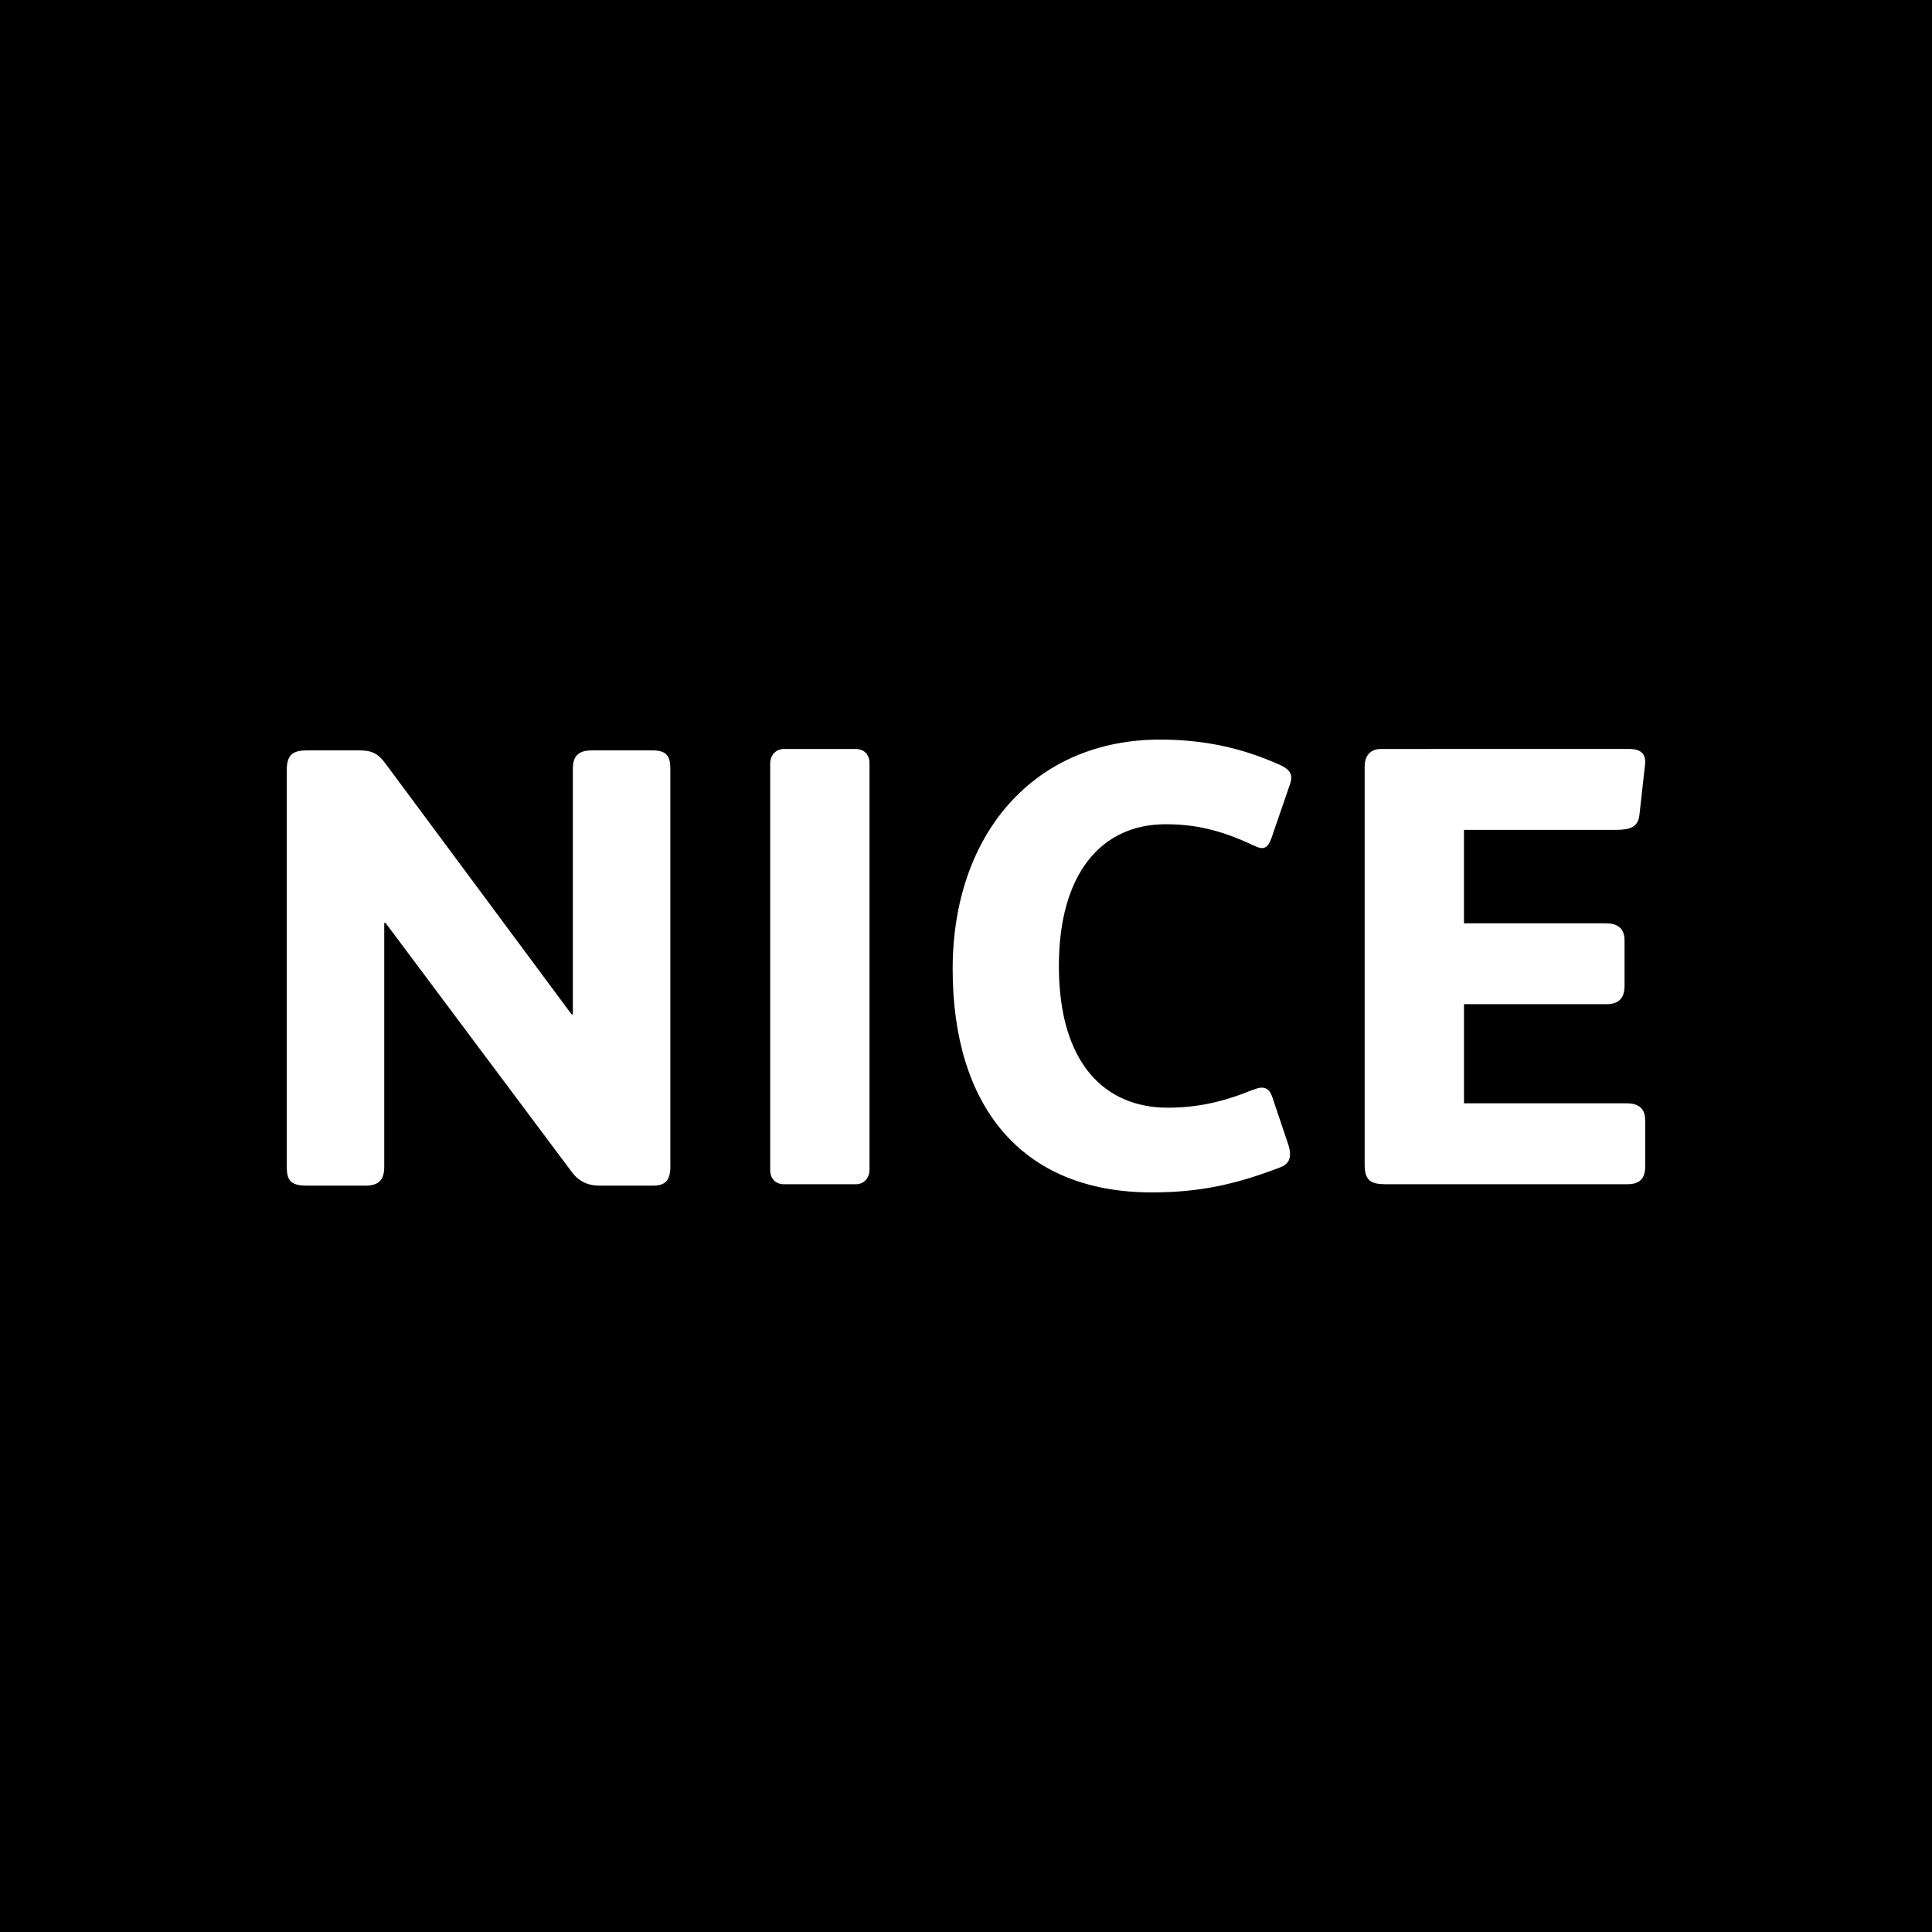
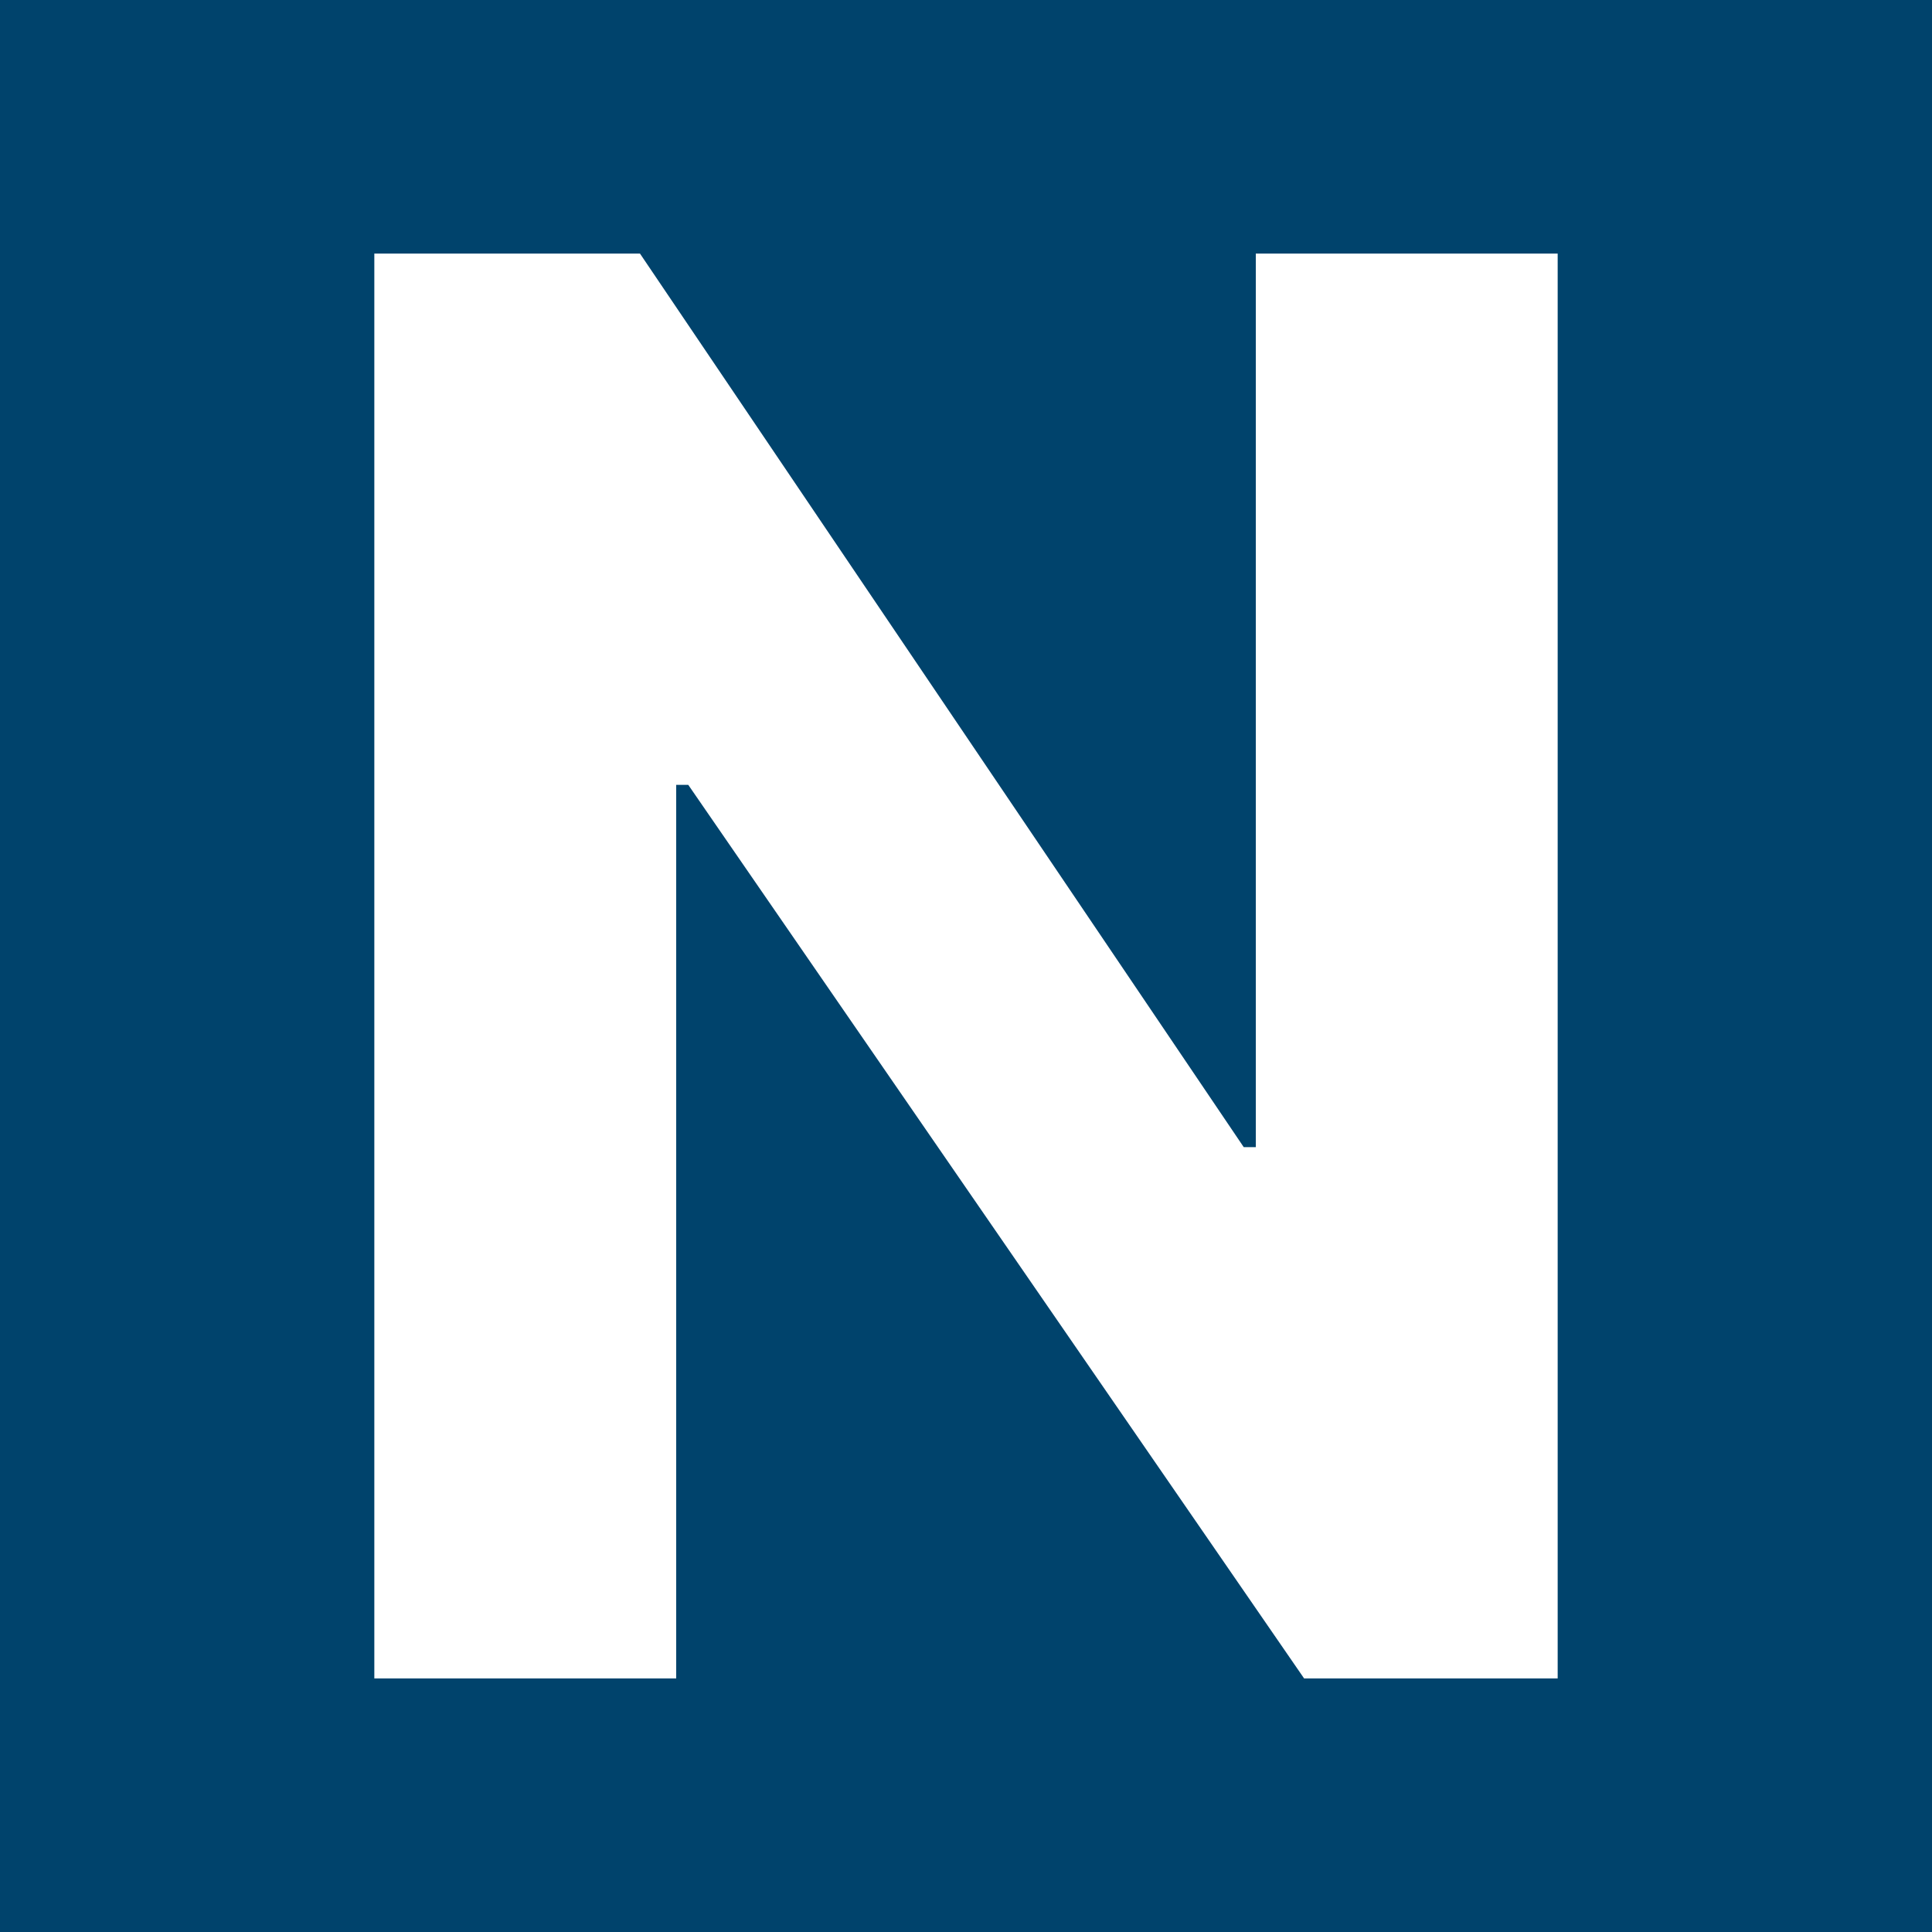
- <svg xmlns="http://www.w3.org/2000/svg" width="1024" height="1024" viewBox="0 0 1024 1024" fill="none">
-   <rect width="1024" height="1024" fill="black" />
-   <path d="M355.319 618.109C355.319 626.759 351.687 628.416 345.723 628.416H317.574C311.609 628.416 306.657 626.085 302.994 621.102L204.326 489.133H203.656V618.441C203.656 625.754 200.343 628.405 193.729 628.405H162.927C155.312 628.405 152 626.748 152 618.761V408.025C152 399.386 155.973 397.718 162.927 397.718H190.736C197.351 397.718 200.663 399.717 204.305 404.7L302.973 537.663H303.633V407.352C303.633 400.049 307.276 397.718 313.9 397.718H346.023C354.628 397.718 355.289 402.369 355.289 408.025V618.099H355.309L355.319 618.109ZM460.859 620.025C460.859 624.014 458.218 627.681 453.584 627.681H415.498C410.545 627.681 408.224 624.014 408.224 620.367V404.617C408.224 400.629 410.876 396.983 415.498 396.983H453.584C458.548 396.983 460.859 400.629 460.859 404.296V620.025ZM683.39 416.591L673.785 444.518C672.473 447.843 671.144 449.501 668.832 449.501C667.512 449.501 666.191 448.838 664.53 448.165C646.977 439.868 633.398 436.863 617.848 436.863C583.404 436.863 561.229 463.454 561.229 511.984C561.229 564.513 586.376 587.095 618.849 587.095C634.41 587.095 647.989 584.133 663.539 577.814C665.52 577.13 667.192 576.477 668.502 576.477C671.487 576.477 673.137 577.814 674.455 581.792L682.742 606.404C683.401 608.393 683.733 610.05 683.733 611.718C683.733 615.043 682.41 617.373 677.771 619.031C654.923 627.681 636.04 632 610.553 632C540.354 632 504.93 585.127 504.93 513.662C504.93 441.856 548.3 392 614.856 392C638.702 392 658.906 396.661 678.098 405.301C682.742 407.289 684.403 409.62 684.403 411.94C684.414 413.277 684.071 414.934 683.401 416.602L683.39 416.591ZM863.69 396.972C870.317 396.972 872.288 400.297 871.967 404.606L868.983 431.539C868.324 438.521 864.022 439.857 856.078 439.857H775.93V489.371H851.101C858.397 489.371 861.038 493.028 861.038 498.342V522.602C861.038 529.263 857.728 532.246 851.444 532.246H775.94V584.785H862.372C868.324 584.785 871.978 587.426 871.978 593.746V618.357C871.978 624.666 868.994 627.66 862.71 627.66H734.214C726.596 627.66 723.296 625.66 723.296 617.353V406.274C723.296 400.618 726.274 396.972 731.899 396.972L863.69 396.962V396.972Z" fill="white" />
+ <svg xmlns="http://www.w3.org/2000/svg" width="16" height="16" viewBox="0 0 16 16" fill="none">
+   <rect width="16" height="16" fill="#00436C" />
+   <polygon class="st1" points="12.9,2.1 12.9,13.9 10.8,13.9 5.7,6.5 5.6,6.5 5.6,13.9 3.1,13.9 3.1,2.1 5.3,2.1 10.3,9.5 10.4,9.5   10.4,2.1 " fill="#FFFFFF" />
</svg>
